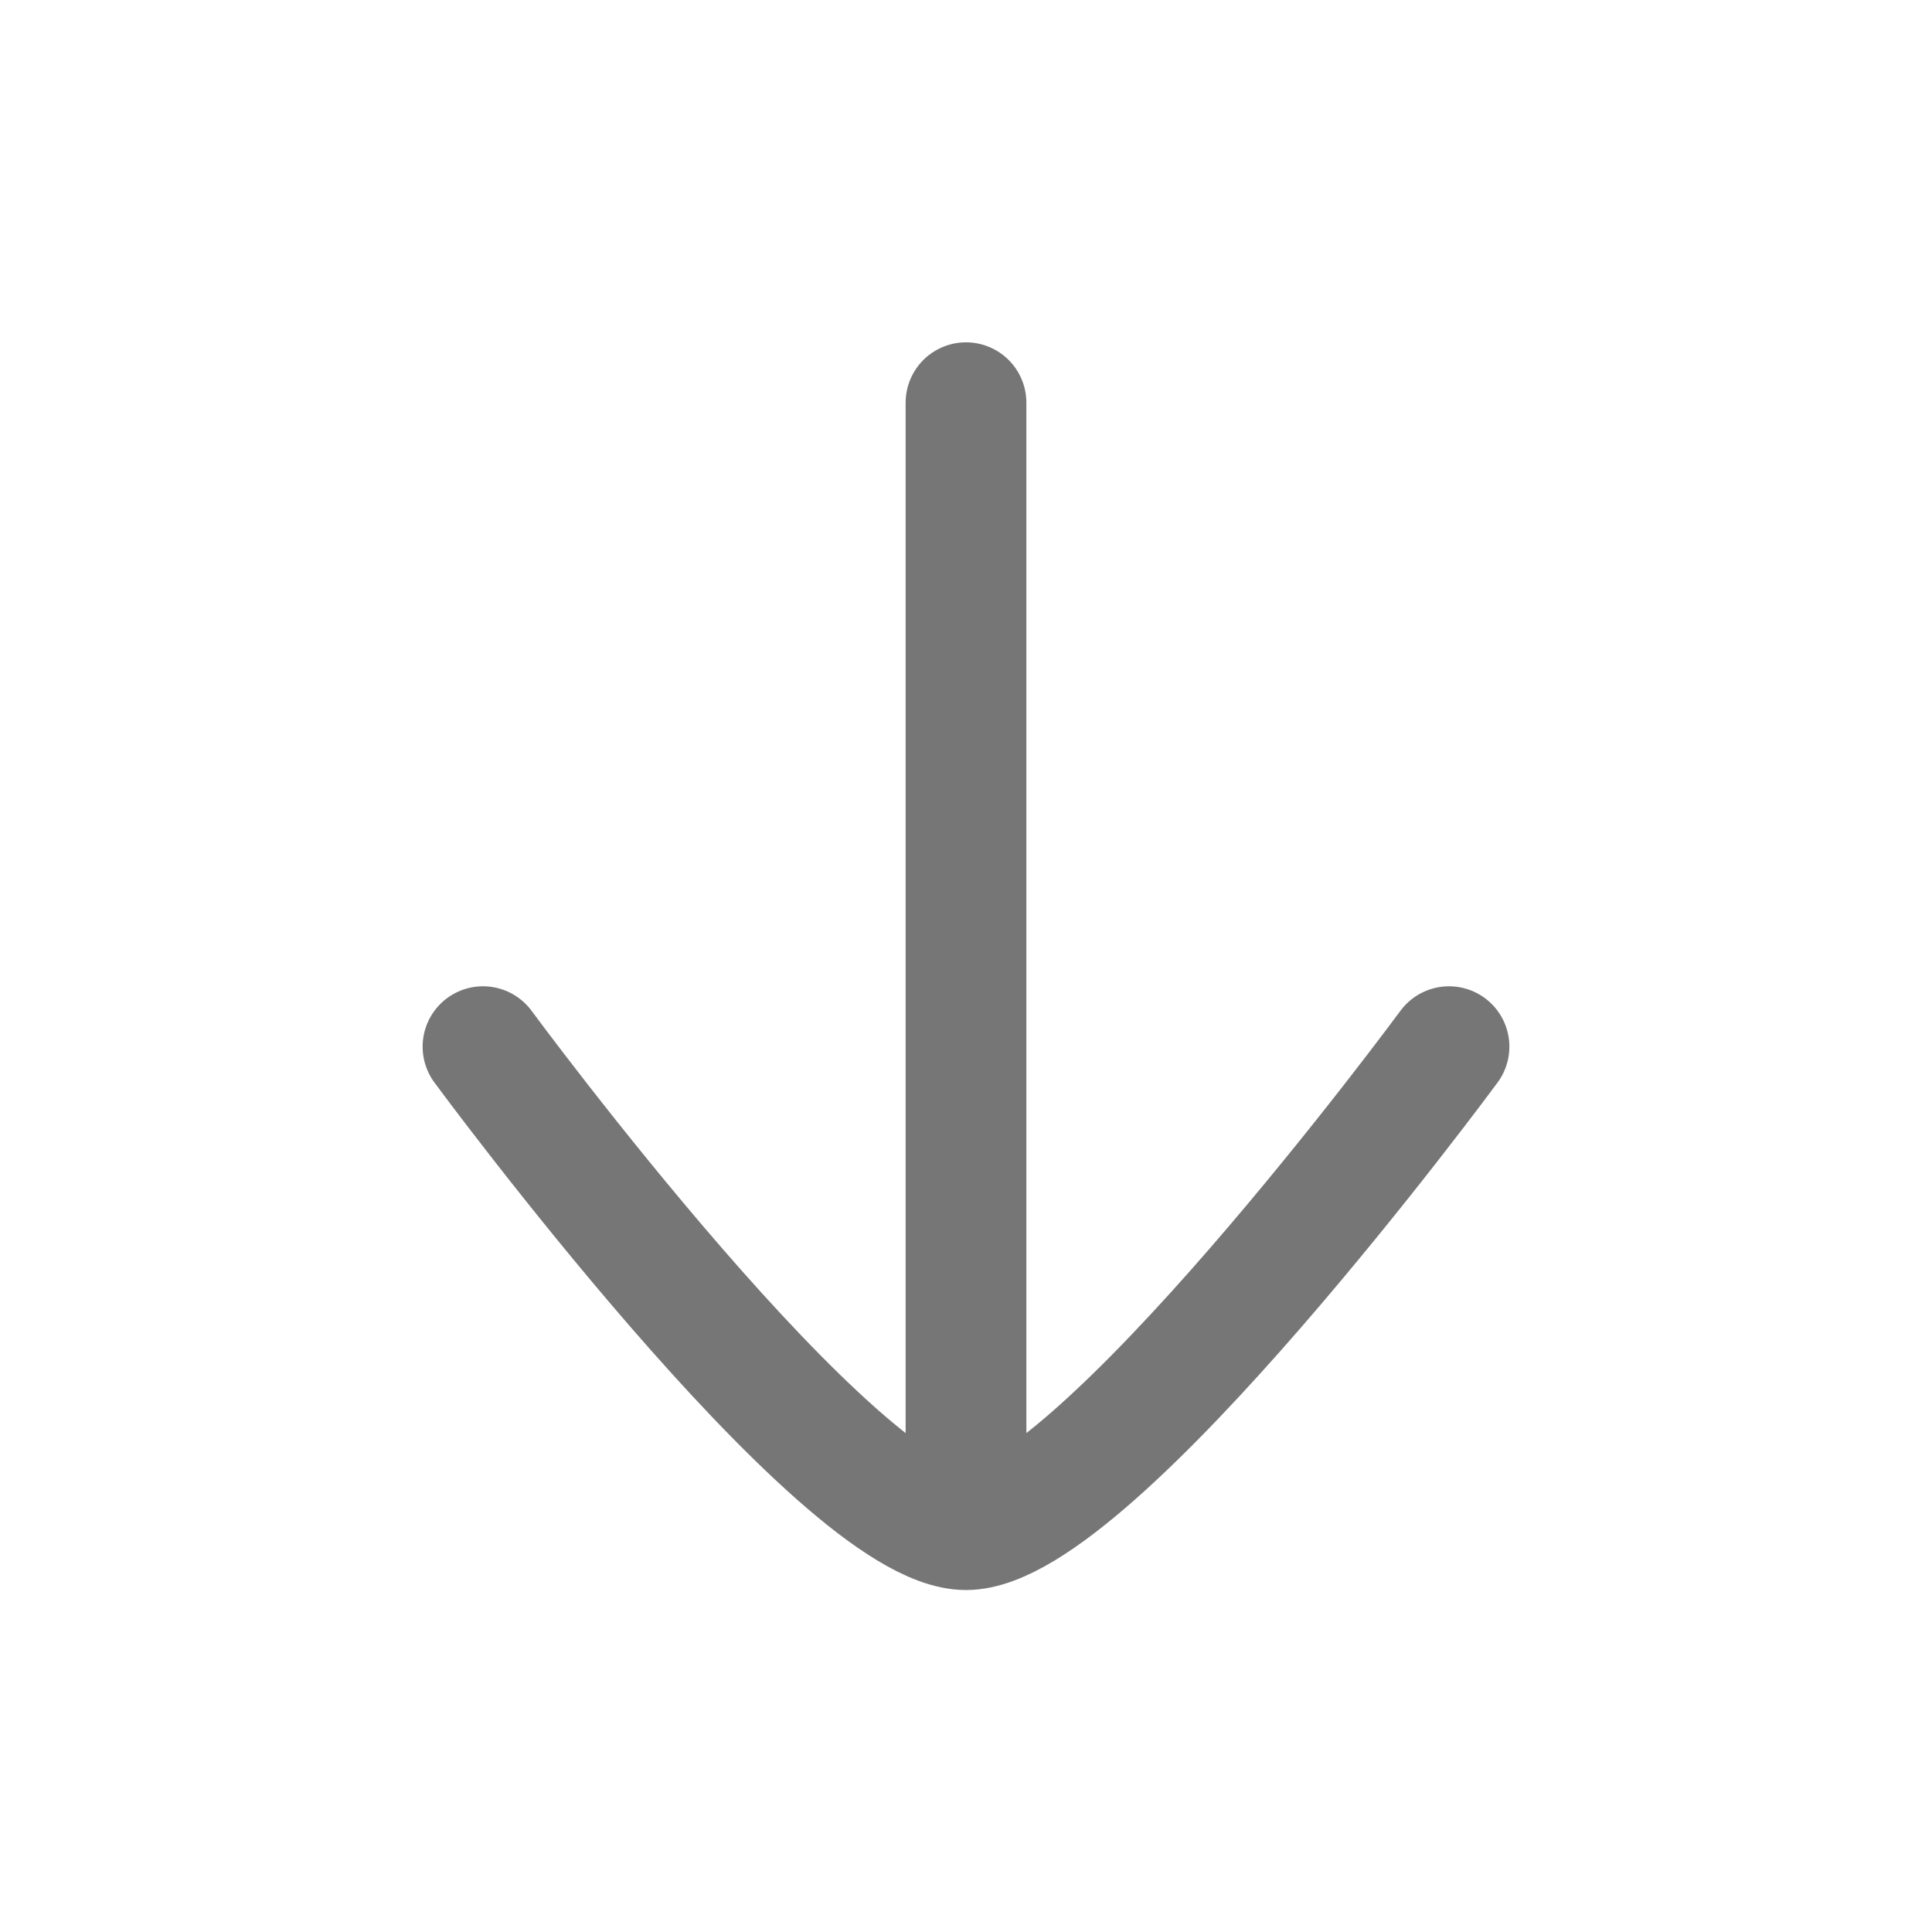
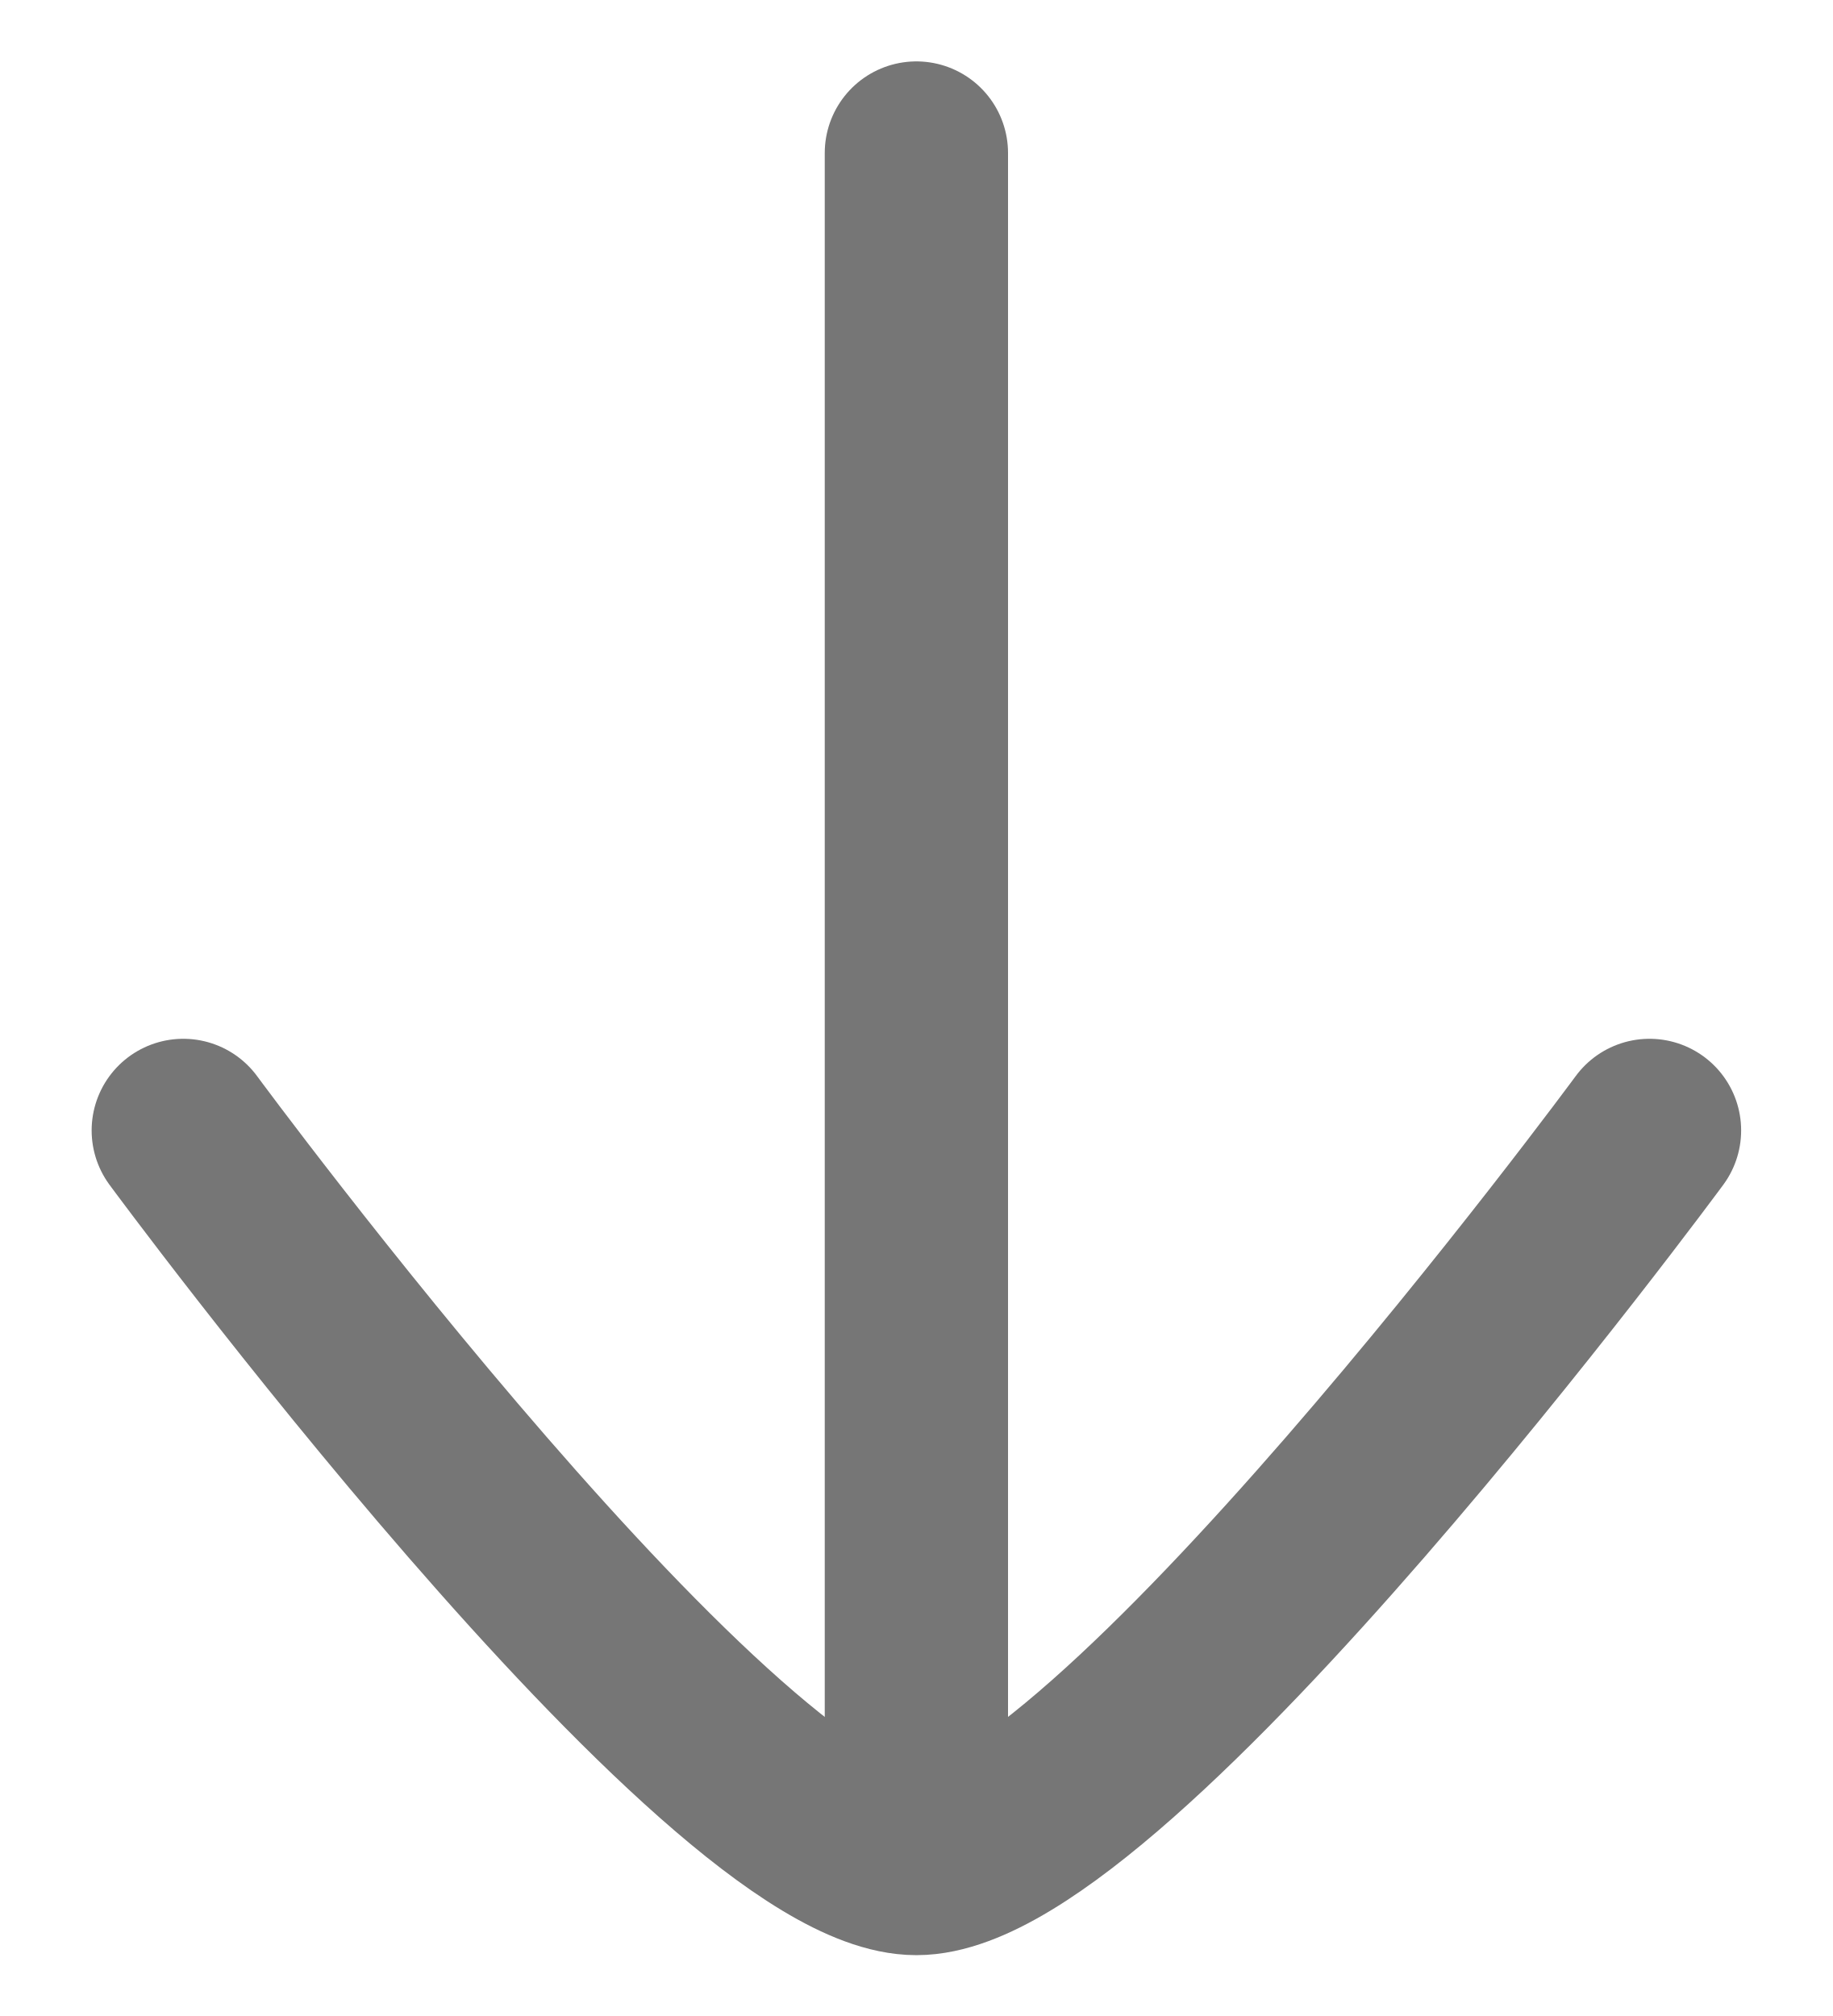
- <svg xmlns="http://www.w3.org/2000/svg" width="16" height="16" viewBox="0 0 16 16" fill="none">
+ <svg xmlns="http://www.w3.org/2000/svg" width="10" height="11" viewBox="3 2.5 10 11" fill="none">
  <path d="M8 12.335V3.335" stroke="#767676" stroke-linecap="round" stroke-linejoin="round" />
  <path d="M12 8.668C12 8.668 9.054 12.668 8 12.668C6.946 12.668 4 8.668 4 8.668" stroke="#767676" stroke-linecap="round" stroke-linejoin="round" />
</svg>
